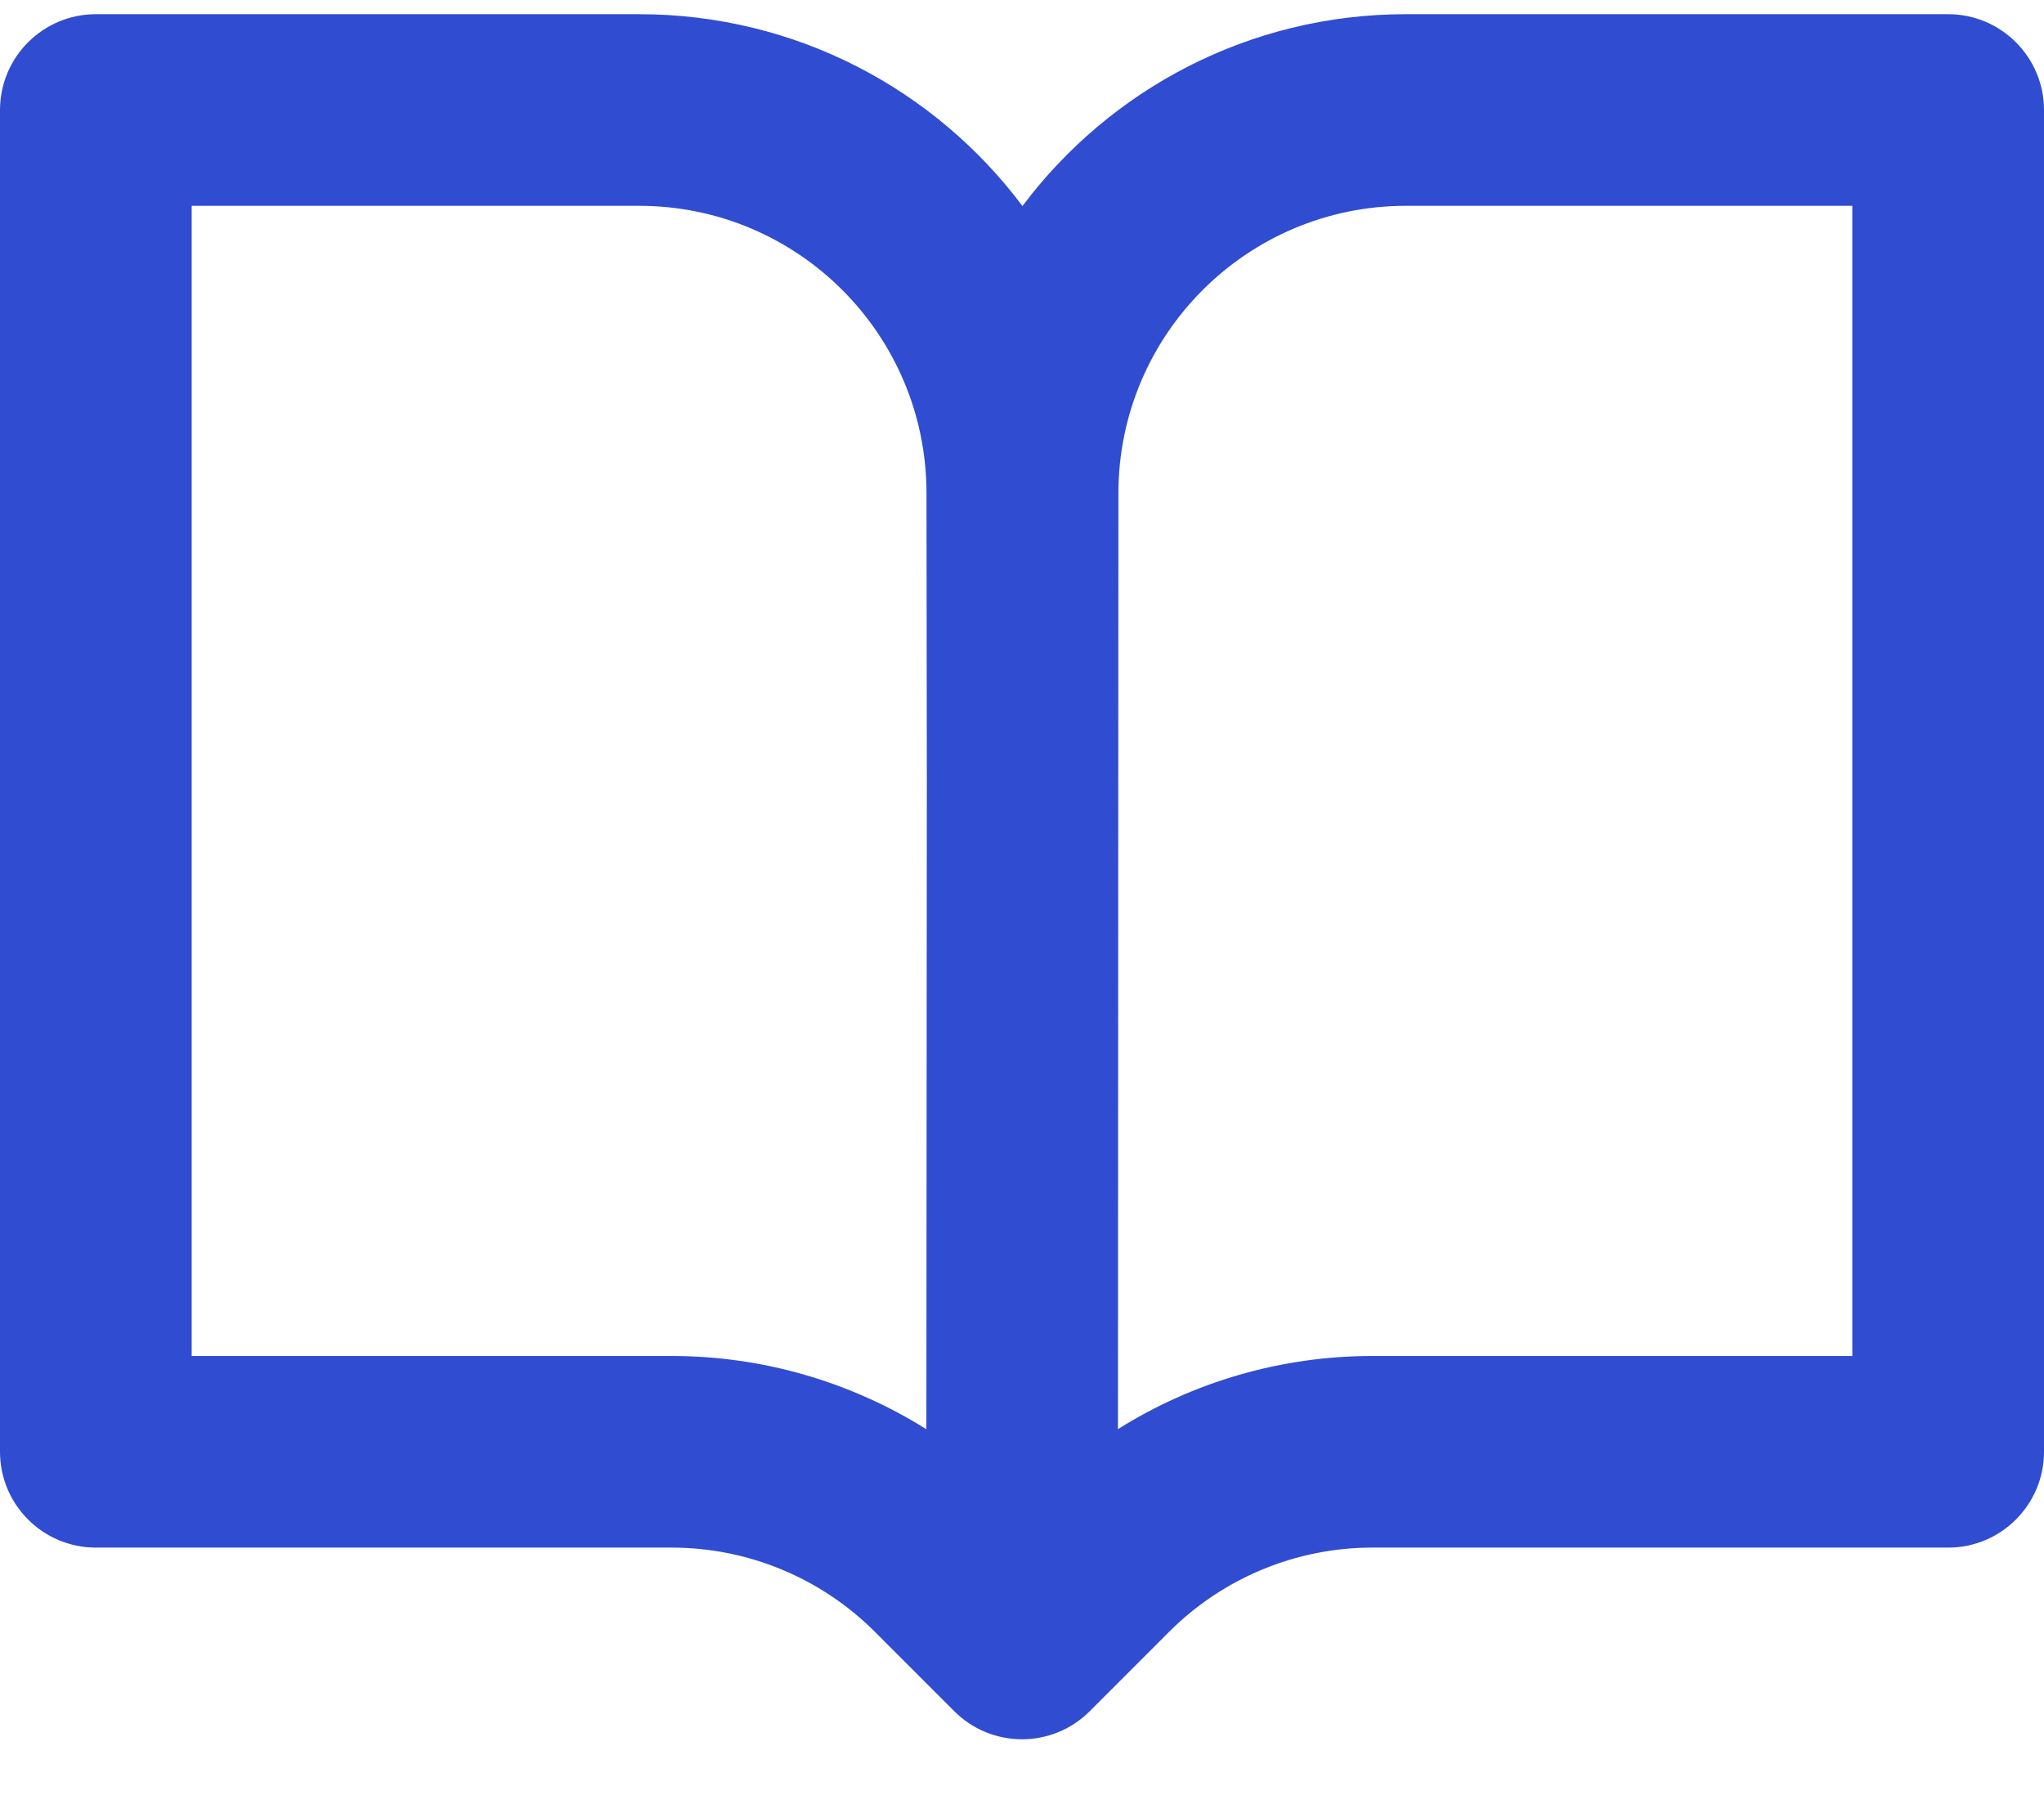
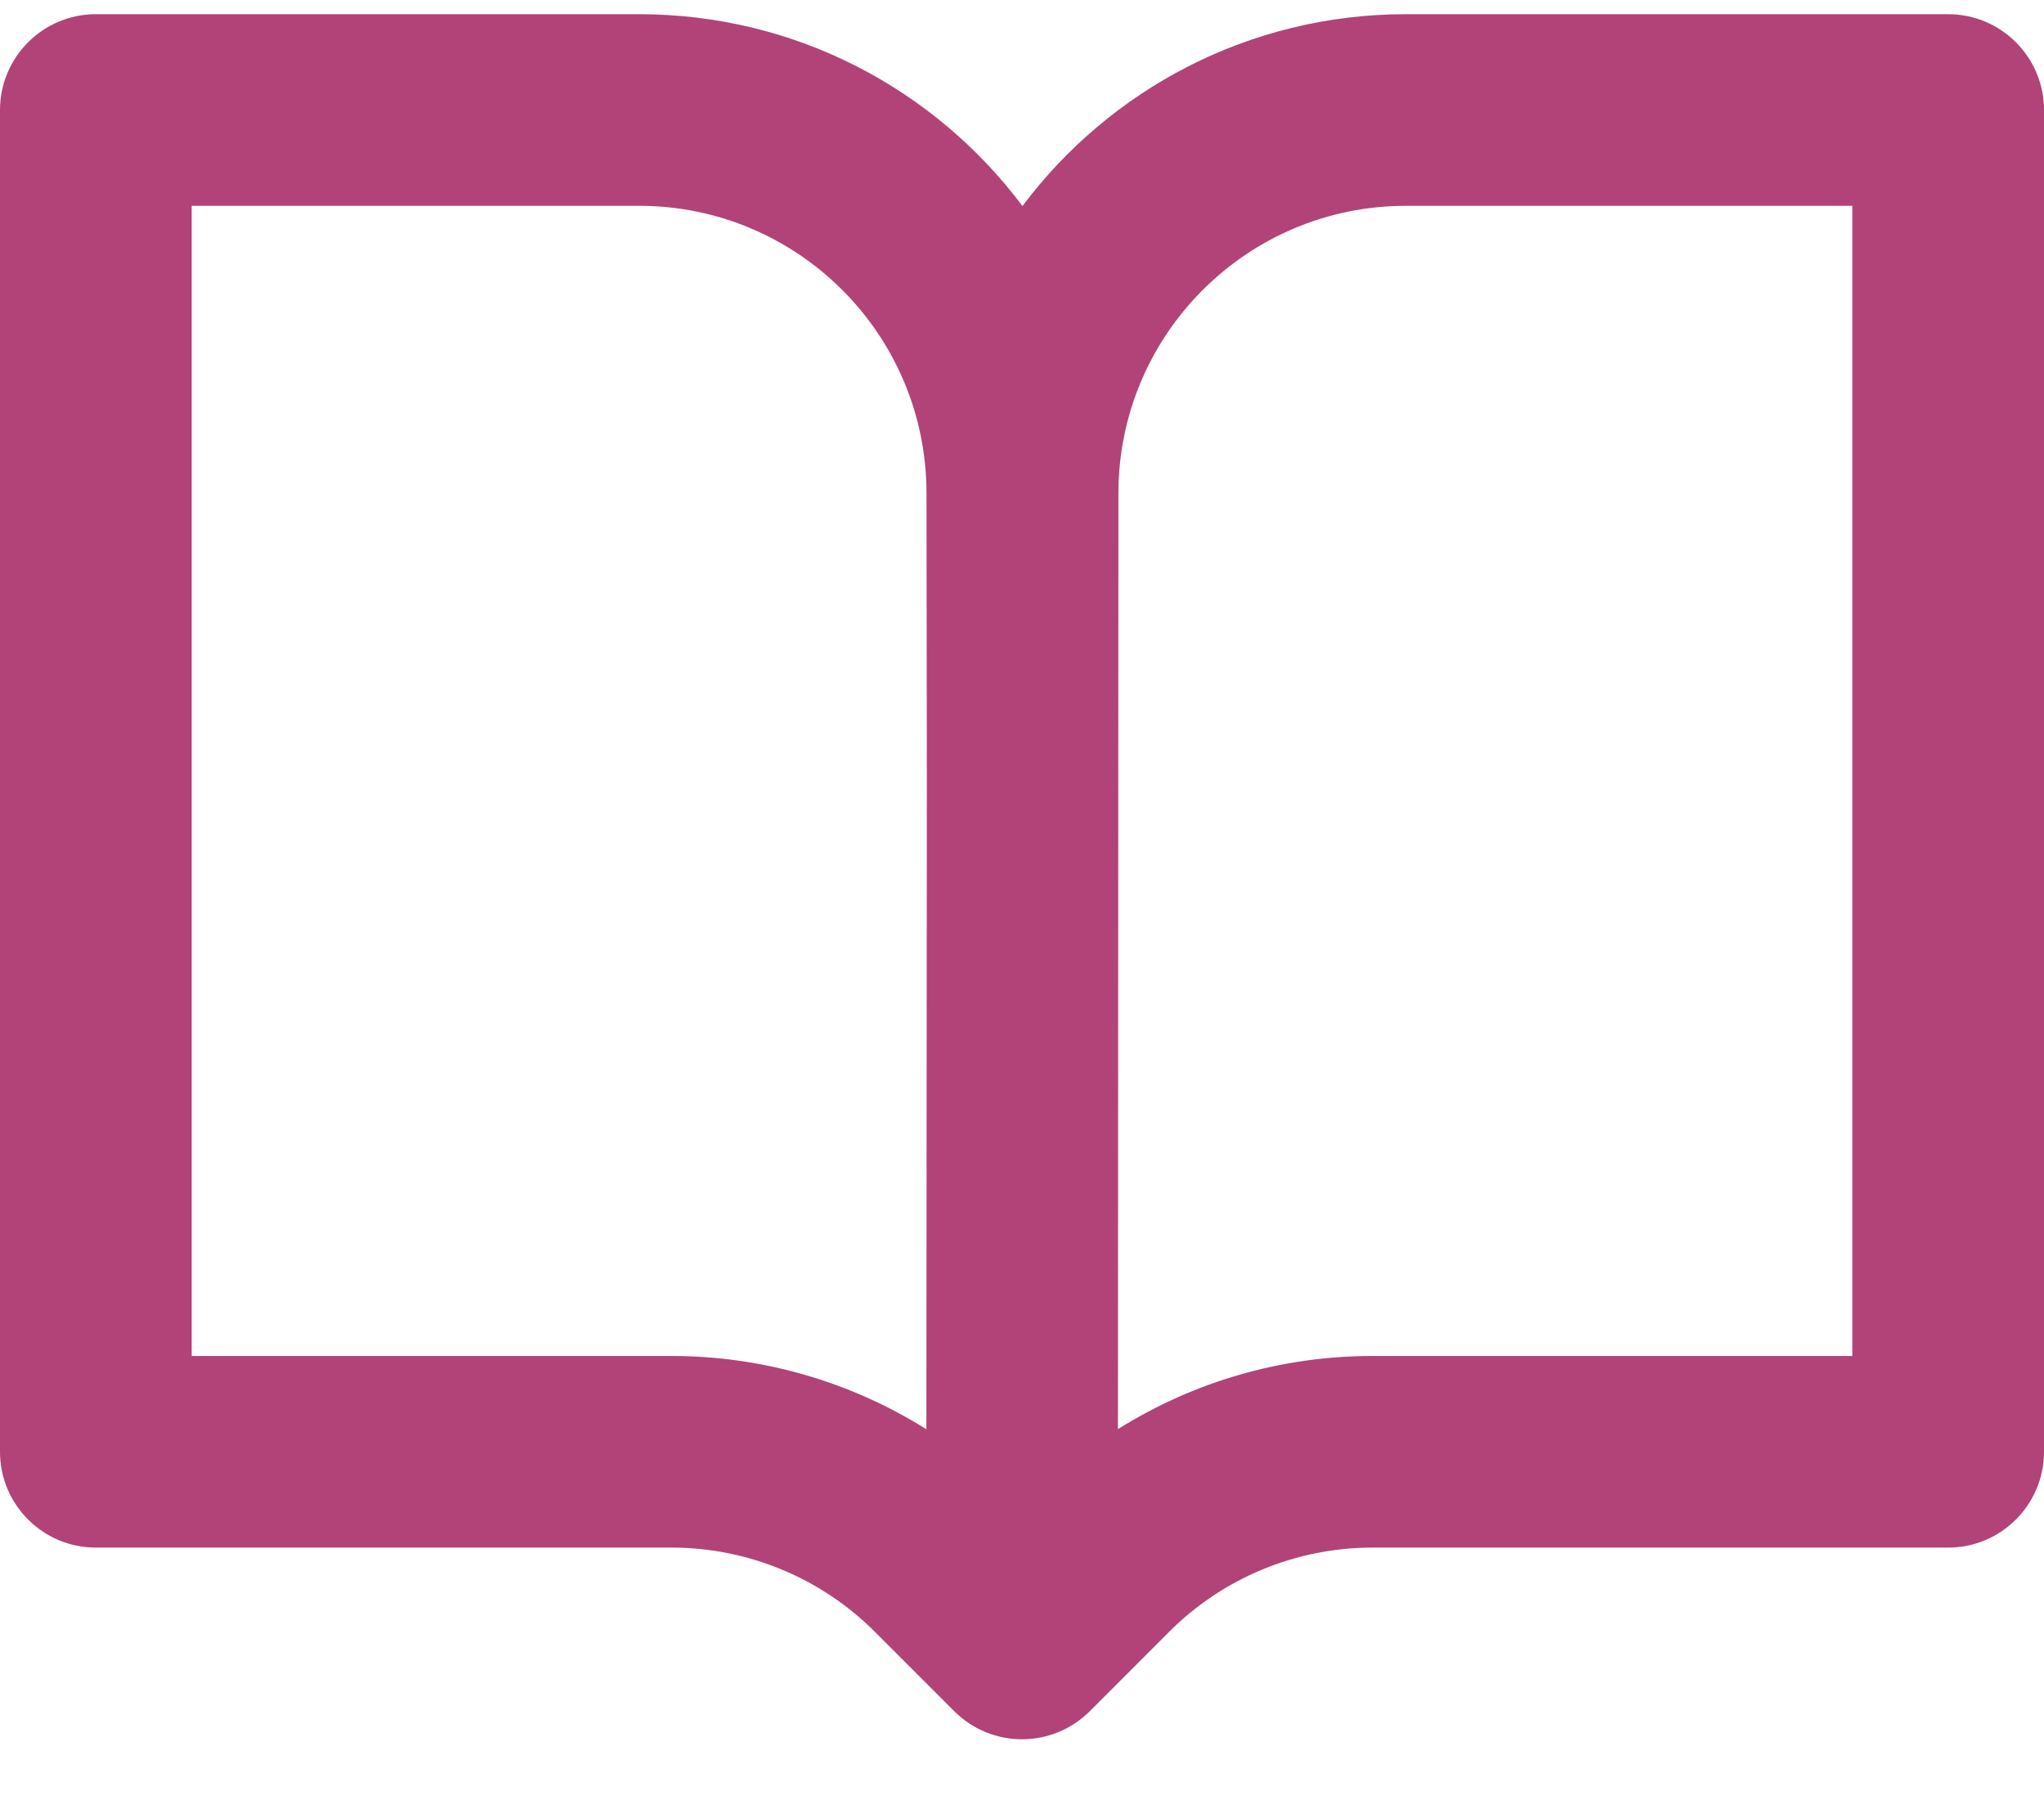
<svg xmlns="http://www.w3.org/2000/svg" width="18" height="16" viewBox="0 0 18 16" fill="none">
-   <path fill-rule="evenodd" clip-rule="evenodd" d="M0 0.969C0 0.503 0.378 0.125 0.844 0.125H5.628C7.009 0.125 8.235 0.788 9.004 1.814C9.774 0.788 11 0.125 12.381 0.125H17.156C17.622 0.125 18 0.503 18 0.969V12.781C18 13.247 17.622 13.625 17.156 13.625H12.085C11.414 13.625 10.77 13.892 10.296 14.366L9.597 15.065C9.267 15.395 8.733 15.395 8.403 15.065L7.704 14.366C7.23 13.892 6.586 13.625 5.915 13.625H0.844C0.378 13.625 0 13.247 0 12.781V0.969ZM9.849 4.344C9.849 2.946 10.983 1.812 12.381 1.812H16.312V11.938H12.085C11.287 11.938 10.511 12.164 9.845 12.582L9.849 4.344ZM8.158 12.583L8.162 6.876L8.159 4.341C8.158 2.944 7.025 1.812 5.628 1.812H1.688V11.938H5.915C6.714 11.938 7.491 12.165 8.158 12.583Z" fill="#304CD1" />
+   <path fill-rule="evenodd" clip-rule="evenodd" d="M0 0.969C0 0.503 0.378 0.125 0.844 0.125H5.628C7.009 0.125 8.235 0.788 9.004 1.814C9.774 0.788 11 0.125 12.381 0.125H17.156C17.622 0.125 18 0.503 18 0.969V12.781C18 13.247 17.622 13.625 17.156 13.625H12.085C11.414 13.625 10.77 13.892 10.296 14.366L9.597 15.065C9.267 15.395 8.733 15.395 8.403 15.065L7.704 14.366C7.23 13.892 6.586 13.625 5.915 13.625H0.844C0.378 13.625 0 13.247 0 12.781V0.969ZM9.849 4.344C9.849 2.946 10.983 1.812 12.381 1.812H16.312V11.938H12.085C11.287 11.938 10.511 12.164 9.845 12.582L9.849 4.344ZM8.158 12.583L8.162 6.876L8.159 4.341C8.158 2.944 7.025 1.812 5.628 1.812H1.688V11.938H5.915C6.714 11.938 7.491 12.165 8.158 12.583Z" fill="#B14378" />
</svg>
